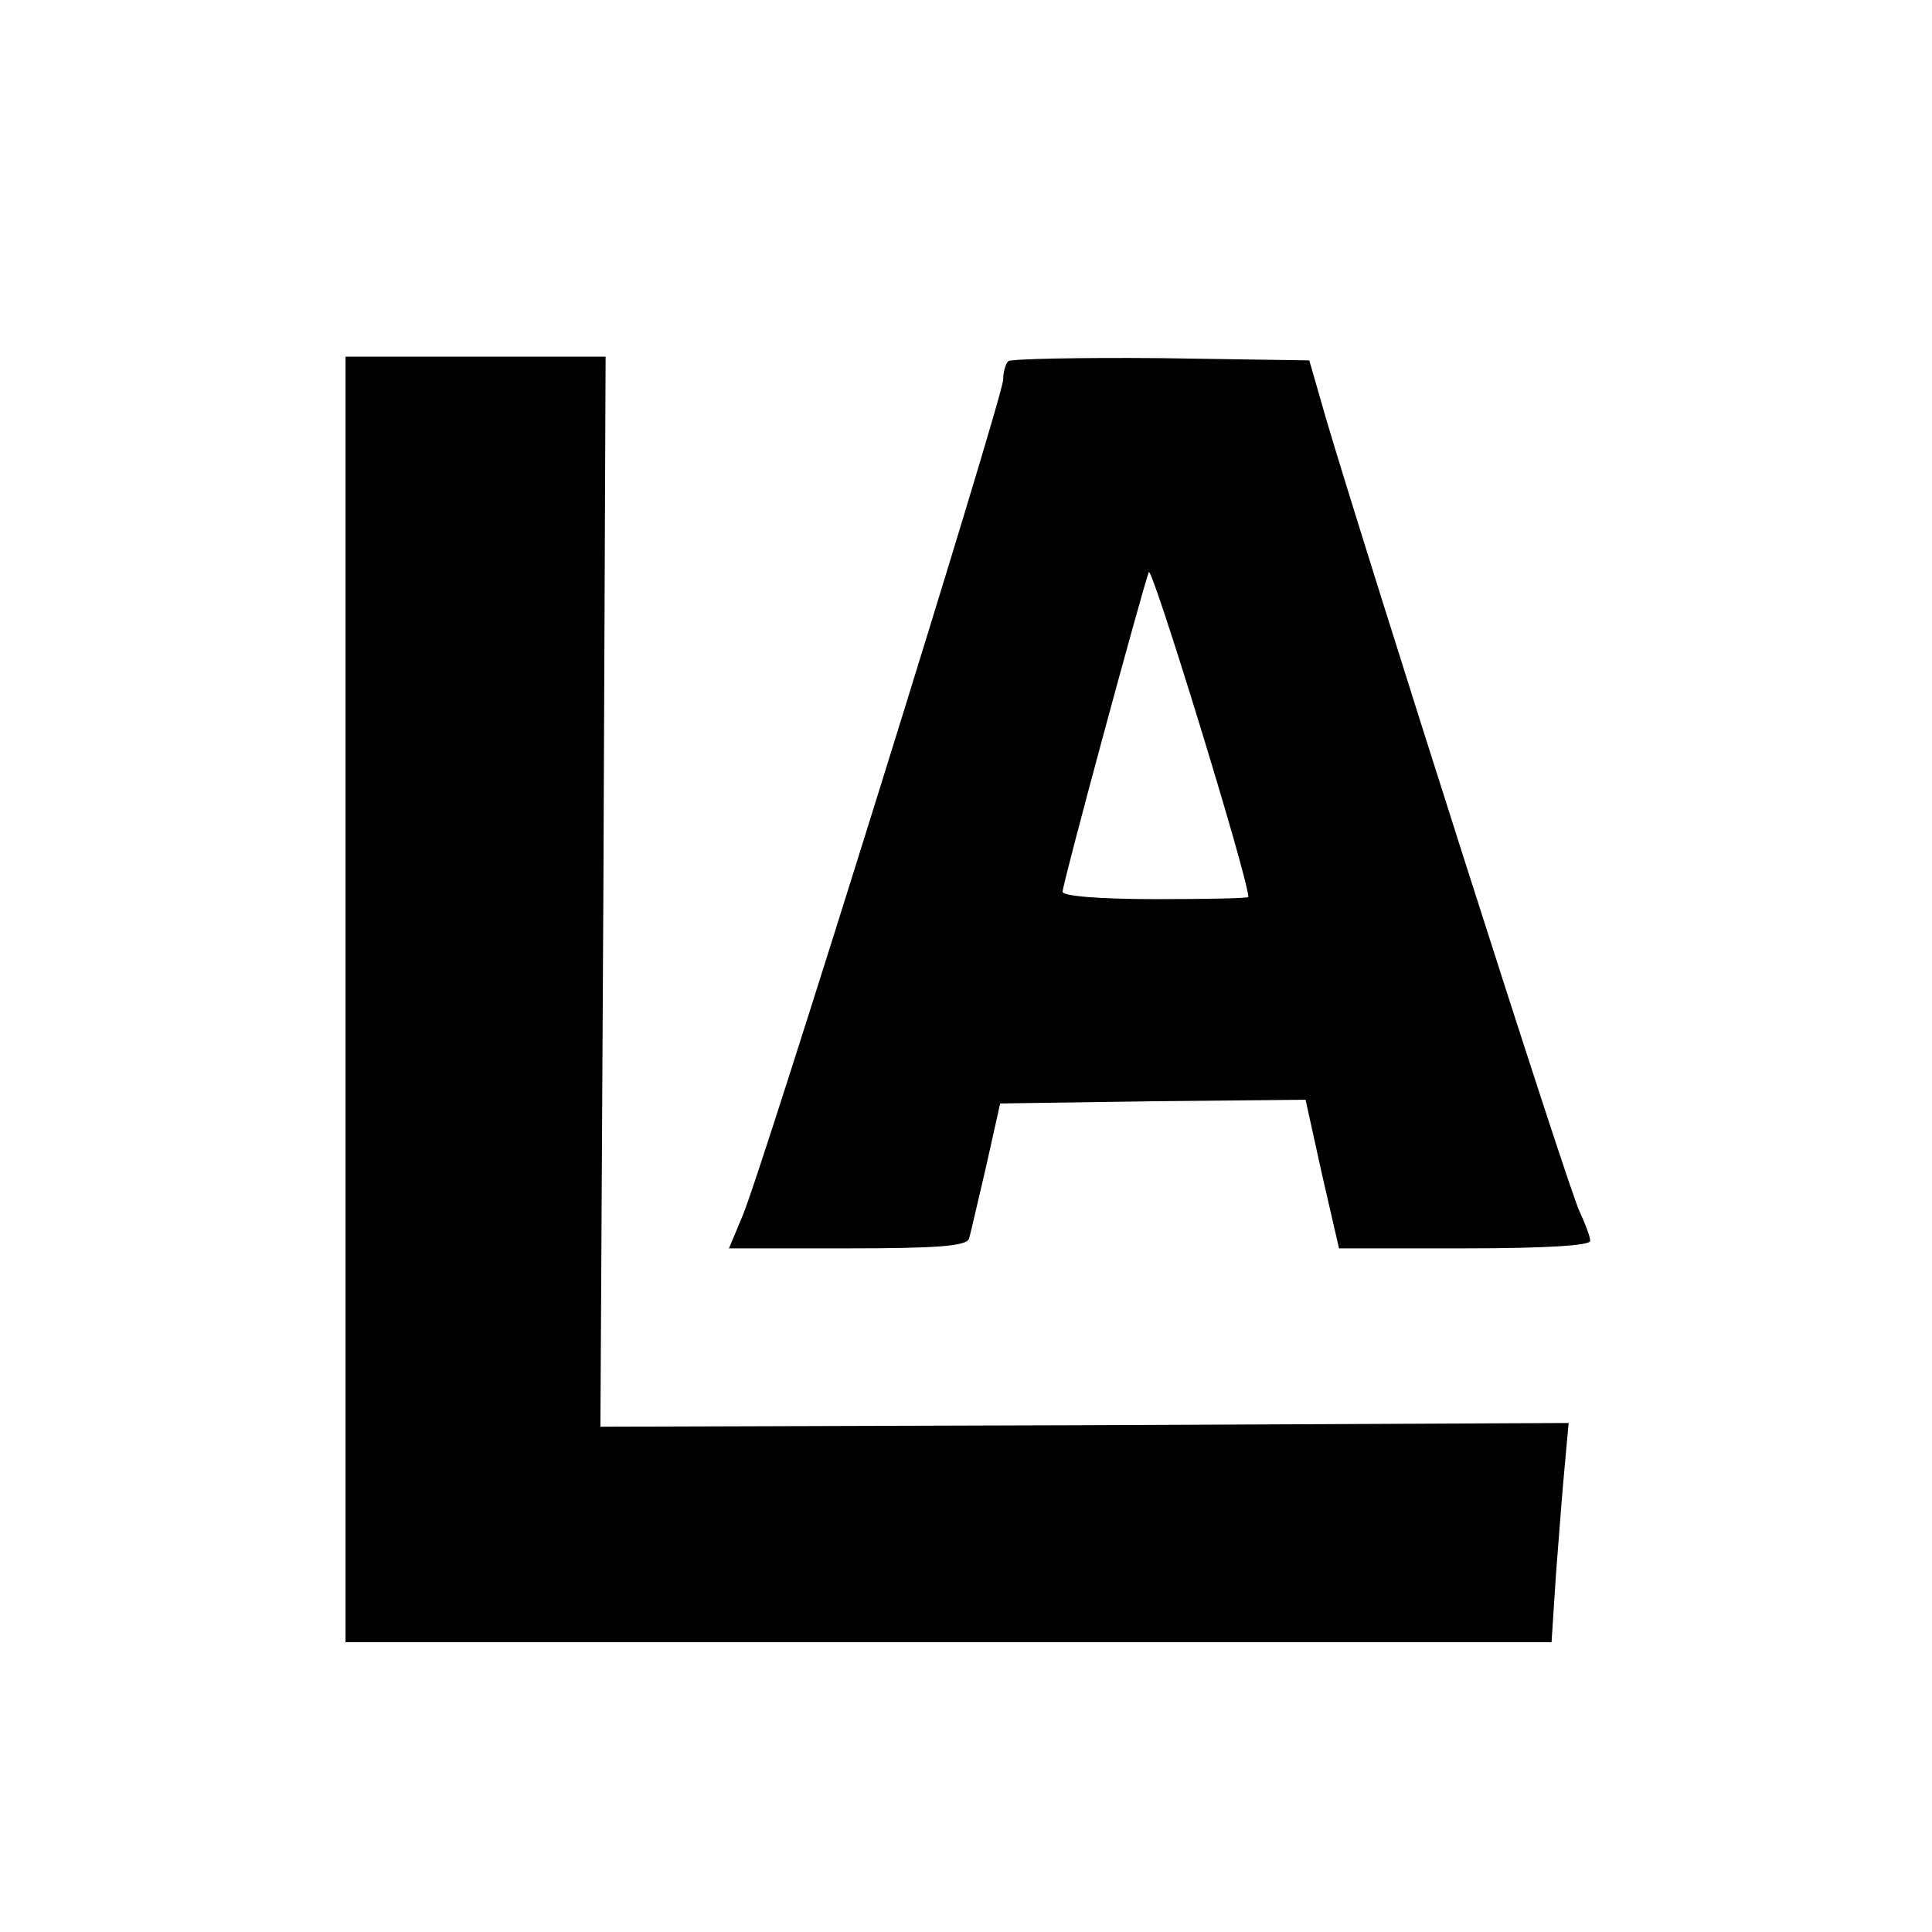
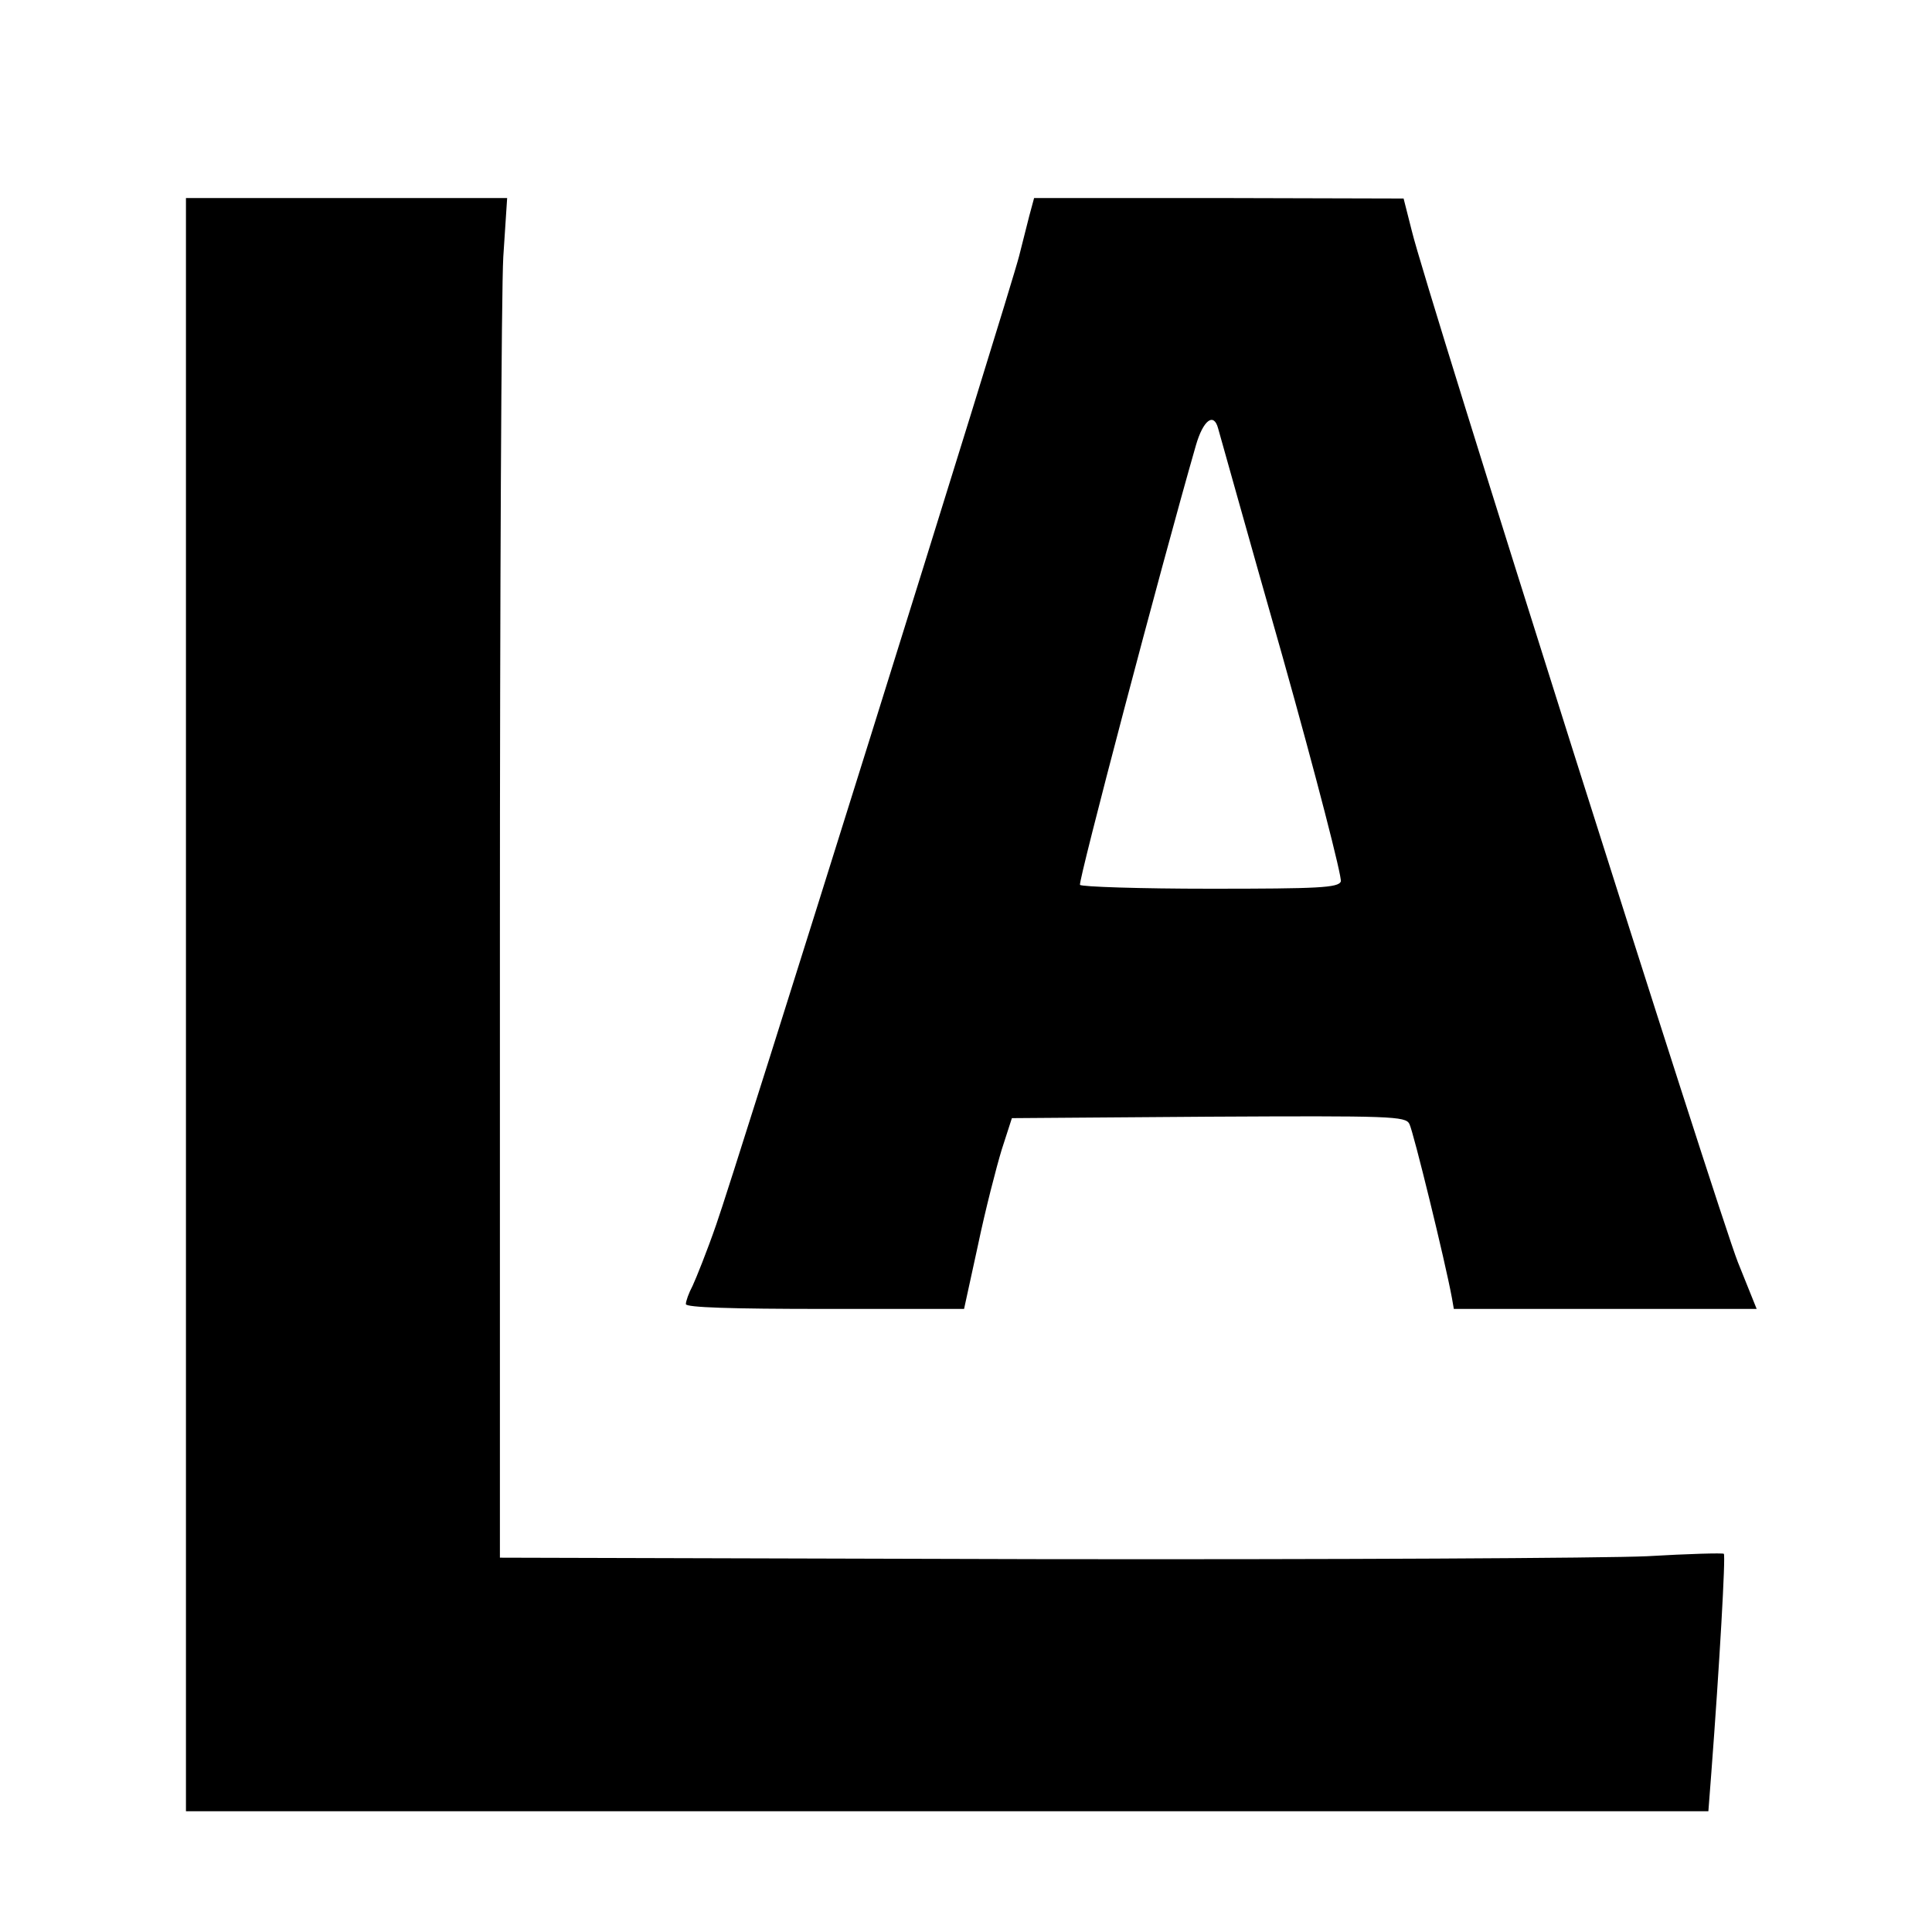
- <svg xmlns="http://www.w3.org/2000/svg" version="1" width="346.667" height="346.667" viewBox="0 0 260 260">
-   <path d="M46.5 134.5V221h162.3l.6-9.2c.4-5.1.9-11.8 1.2-14.8l.5-5.5-65.1.3-65.2.2.4-72 .3-72h-35v86.5z" />
-   <path d="M135.7 48.6c-.4.4-.7 1.5-.7 2.5 0 2.3-32.5 106.6-35.1 112.6l-1.8 4.3h16c11.9 0 16-.3 16.3-1.3.2-.6 1.2-5 2.3-9.7l1.9-8.5 20.5-.3 20.6-.2 2.2 10 2.3 10h16.9c11.1 0 16.9-.4 16.9-1s-.7-2.4-1.4-3.9c-1.4-2.6-28.9-89-34.1-106.6l-2.3-8-19.9-.3c-11-.1-20.2.1-20.6.4zm32.3 72.1c0 .2-5.6.3-12.5.3-7.5 0-12.5-.4-12.5-1 0-1.1 10.7-40.6 11.6-43 .4-1 13.3 40.9 13.4 43.7z" />
+ <svg xmlns="http://www.w3.org/2000/svg" version="1.0" width="400pt" height="400pt" viewBox="0 0 400 400" preserveAspectRatio="xMidYMid meet">
+   <g transform="translate(0,400) scale(0.1,-0.1)" fill="#000000" stroke="none">
+     <path d="M385 1920 l0 -1670 1576 0 1576 0 6 78 c17 224 30 452 26 455 -2 2 -74 0 -159 -5 -86 -4 -655 -7 -1265 -6 l-1110 3 0 1285 c0 707 3 1340 7 1408 l8 122 -333 0 -332 0 0 -1670z" />
+     <path d="M2131 3553 c-5 -21 -15 -58 -21 -83 -20 -79 -590 -1901 -627 -2005 -19 -55 -42 -112 -49 -127 -8 -15 -14 -32 -14 -38 0 -7 94 -10 288 -10 l288 0 29 133 c15 72 38 161 49 197 l21 65 407 3 c380 2 408 1 416 -15 8 -15 74 -284 88 -360 l4 -23 314 0 313 0 -39 97 c-40 101 -647 2017 -675 2135 l-17 67 -382 1 -383 0 -10 -37z m391 -440 c3 -10 62 -222 133 -471 70 -249 124 -459 121 -467 -5 -13 -46 -15 -270 -15 -146 0 -267 4 -270 8 -4 7 167 656 240 910 15 52 37 69 46 35z" />
+   </g>
</svg>
